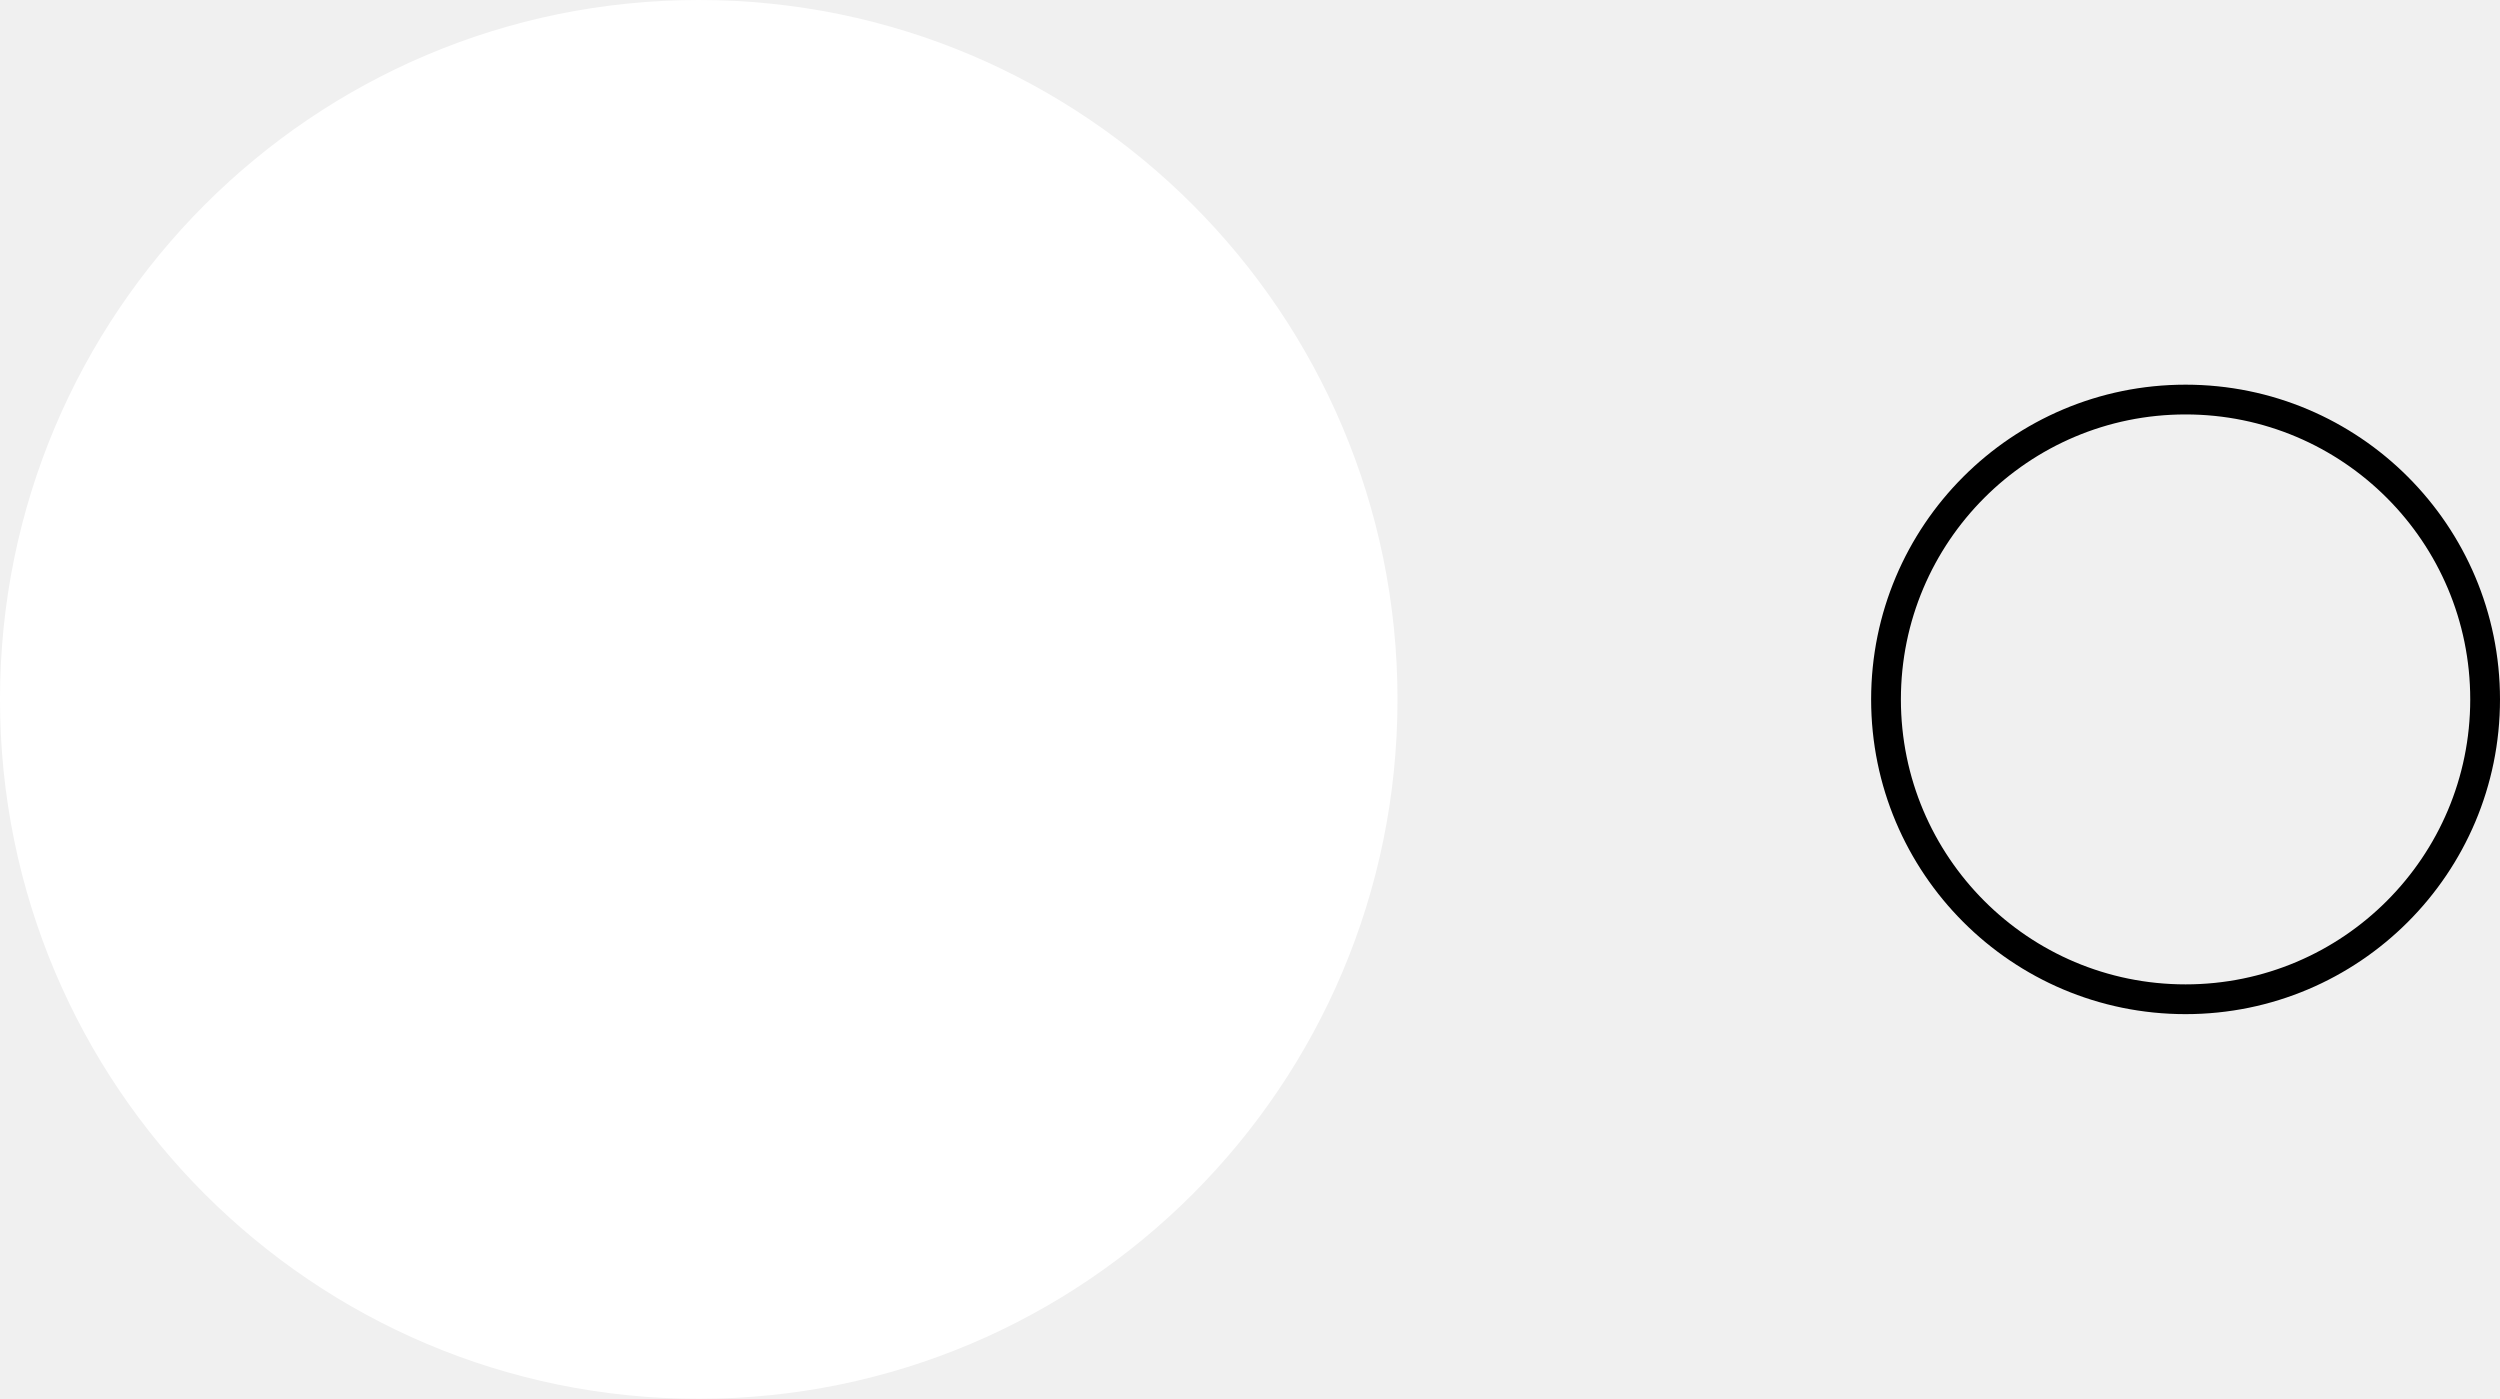
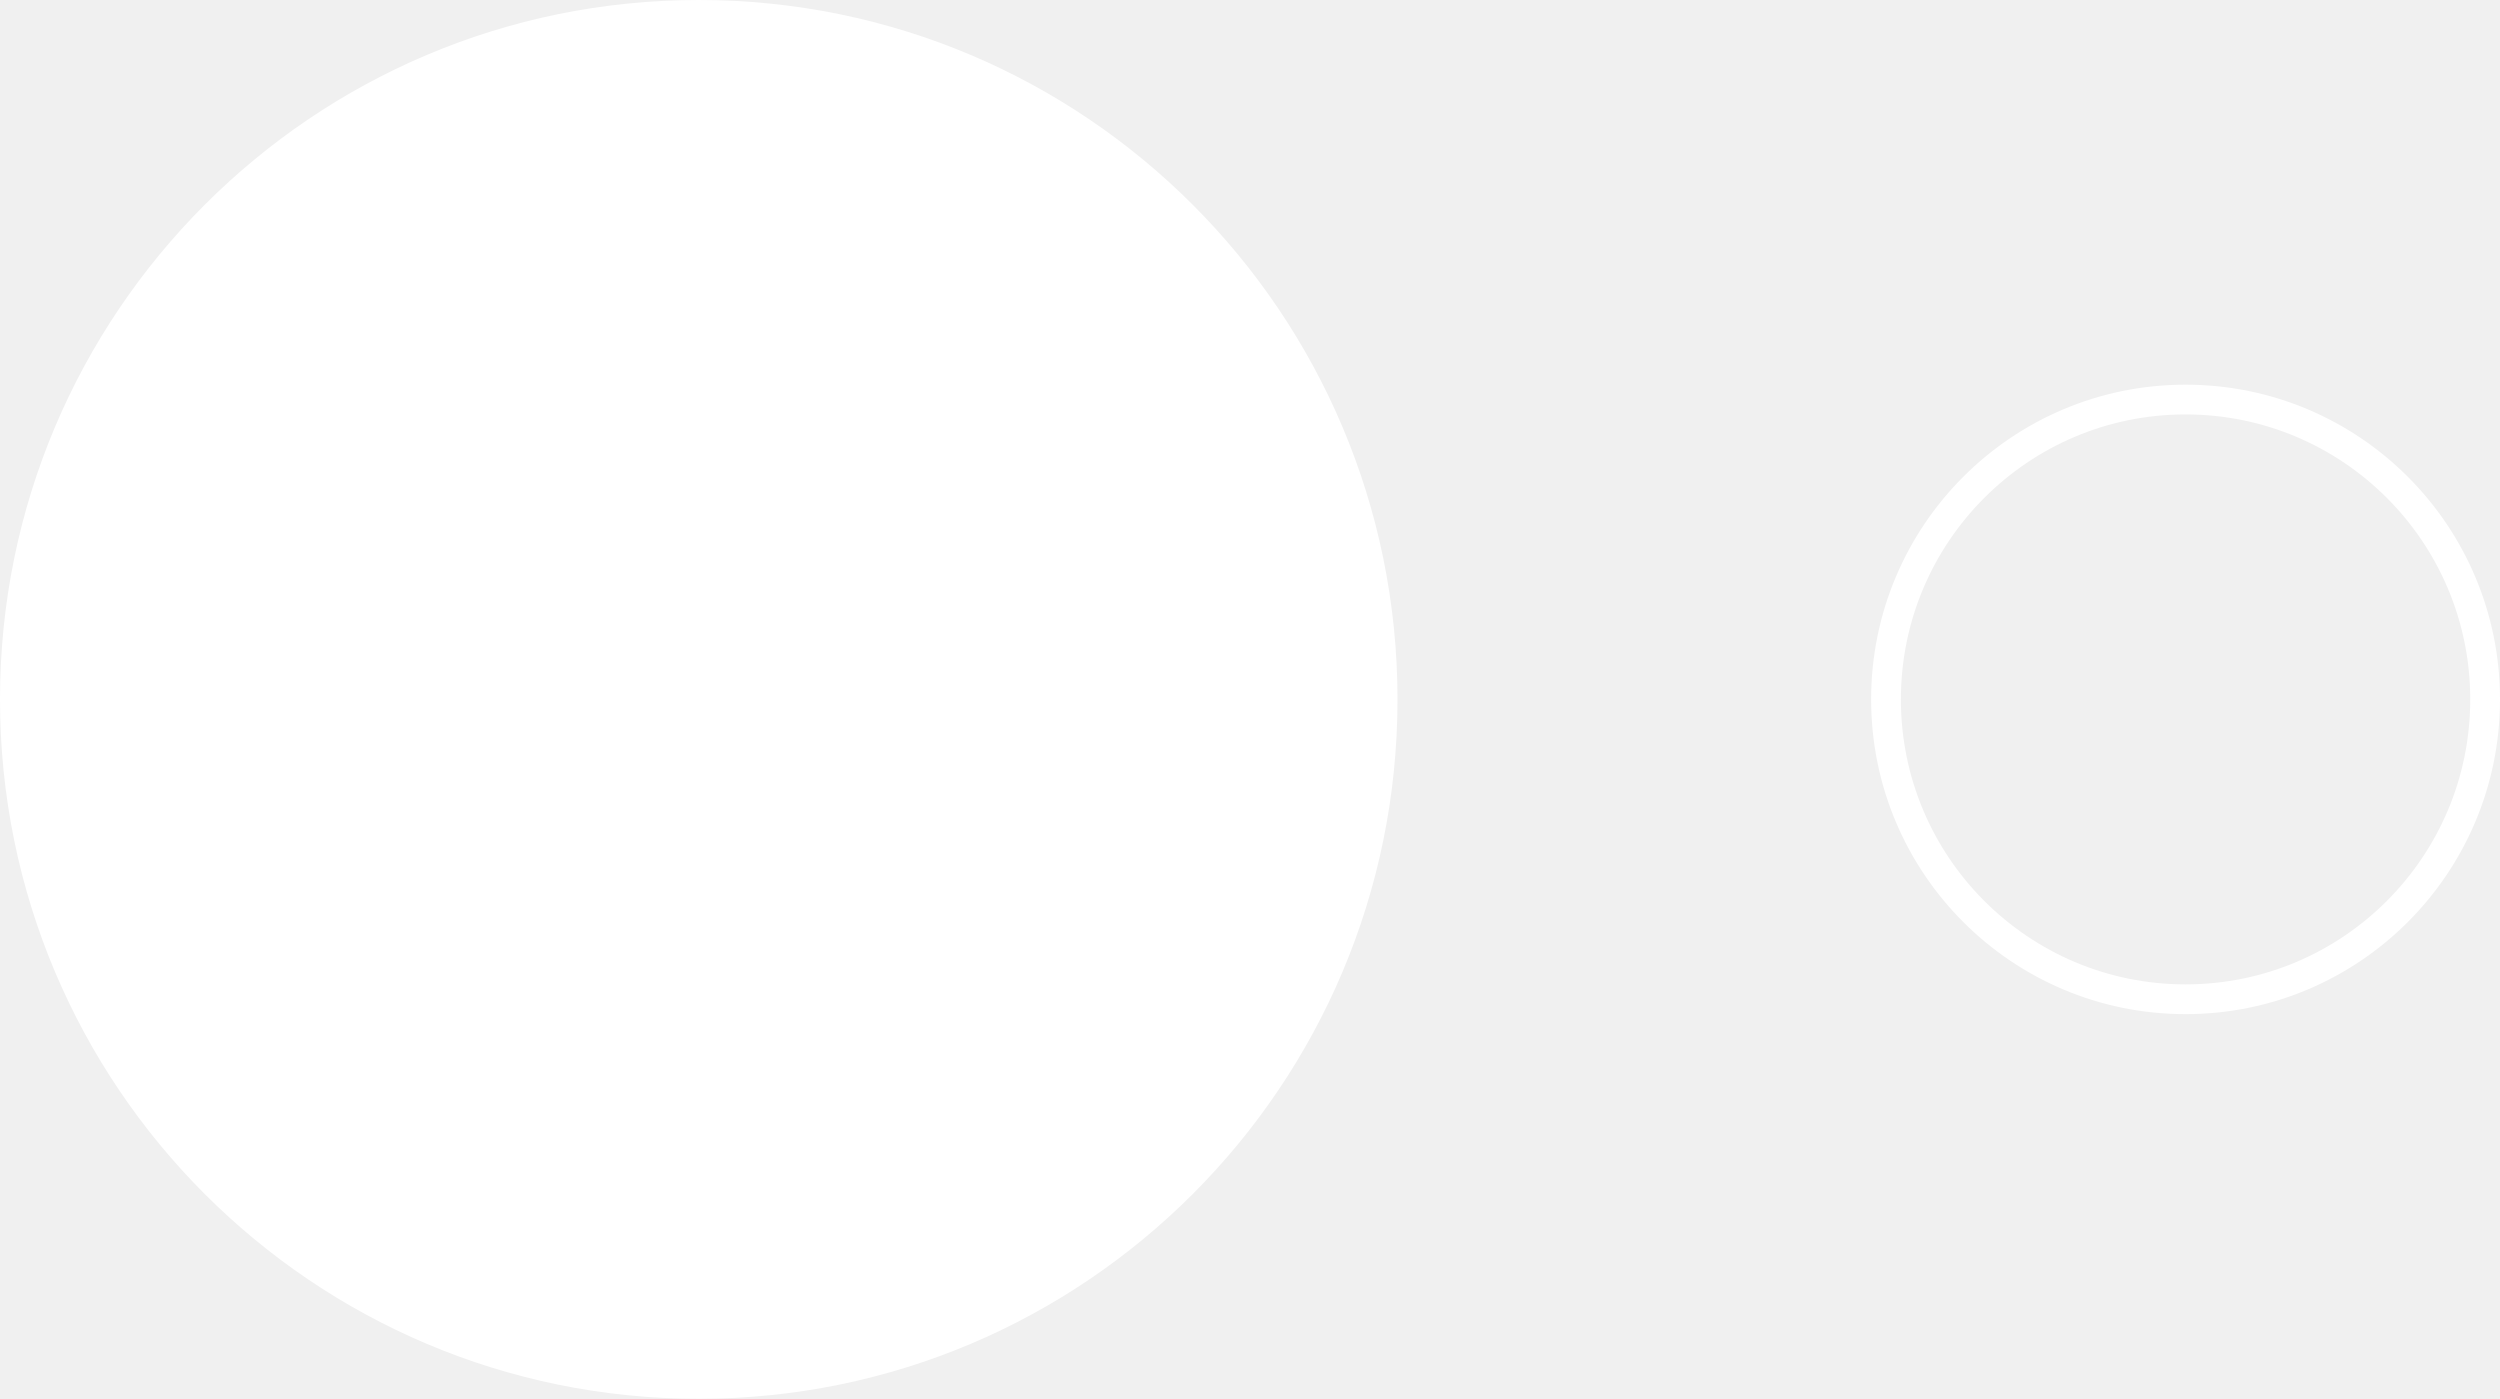
<svg xmlns="http://www.w3.org/2000/svg" width="84" height="47" fill="none">
  <ellipse cx="23.478" cy="23.5" rx="23.478" ry="23.5" fill="#fff" />
-   <path d="M83.5 23.5c0 5.565-4.507 10.075-10.065 10.075-5.559 0-10.065-4.51-10.065-10.075 0-5.565 4.506-10.075 10.065-10.075 5.558 0 10.065 4.51 10.065 10.075Z" stroke="#000" />
+   <path d="M83.5 23.5c0 5.565-4.507 10.075-10.065 10.075-5.559 0-10.065-4.51-10.065-10.075 0-5.565 4.506-10.075 10.065-10.075 5.558 0 10.065 4.51 10.065 10.075Z" stroke="#fff" />
</svg>
